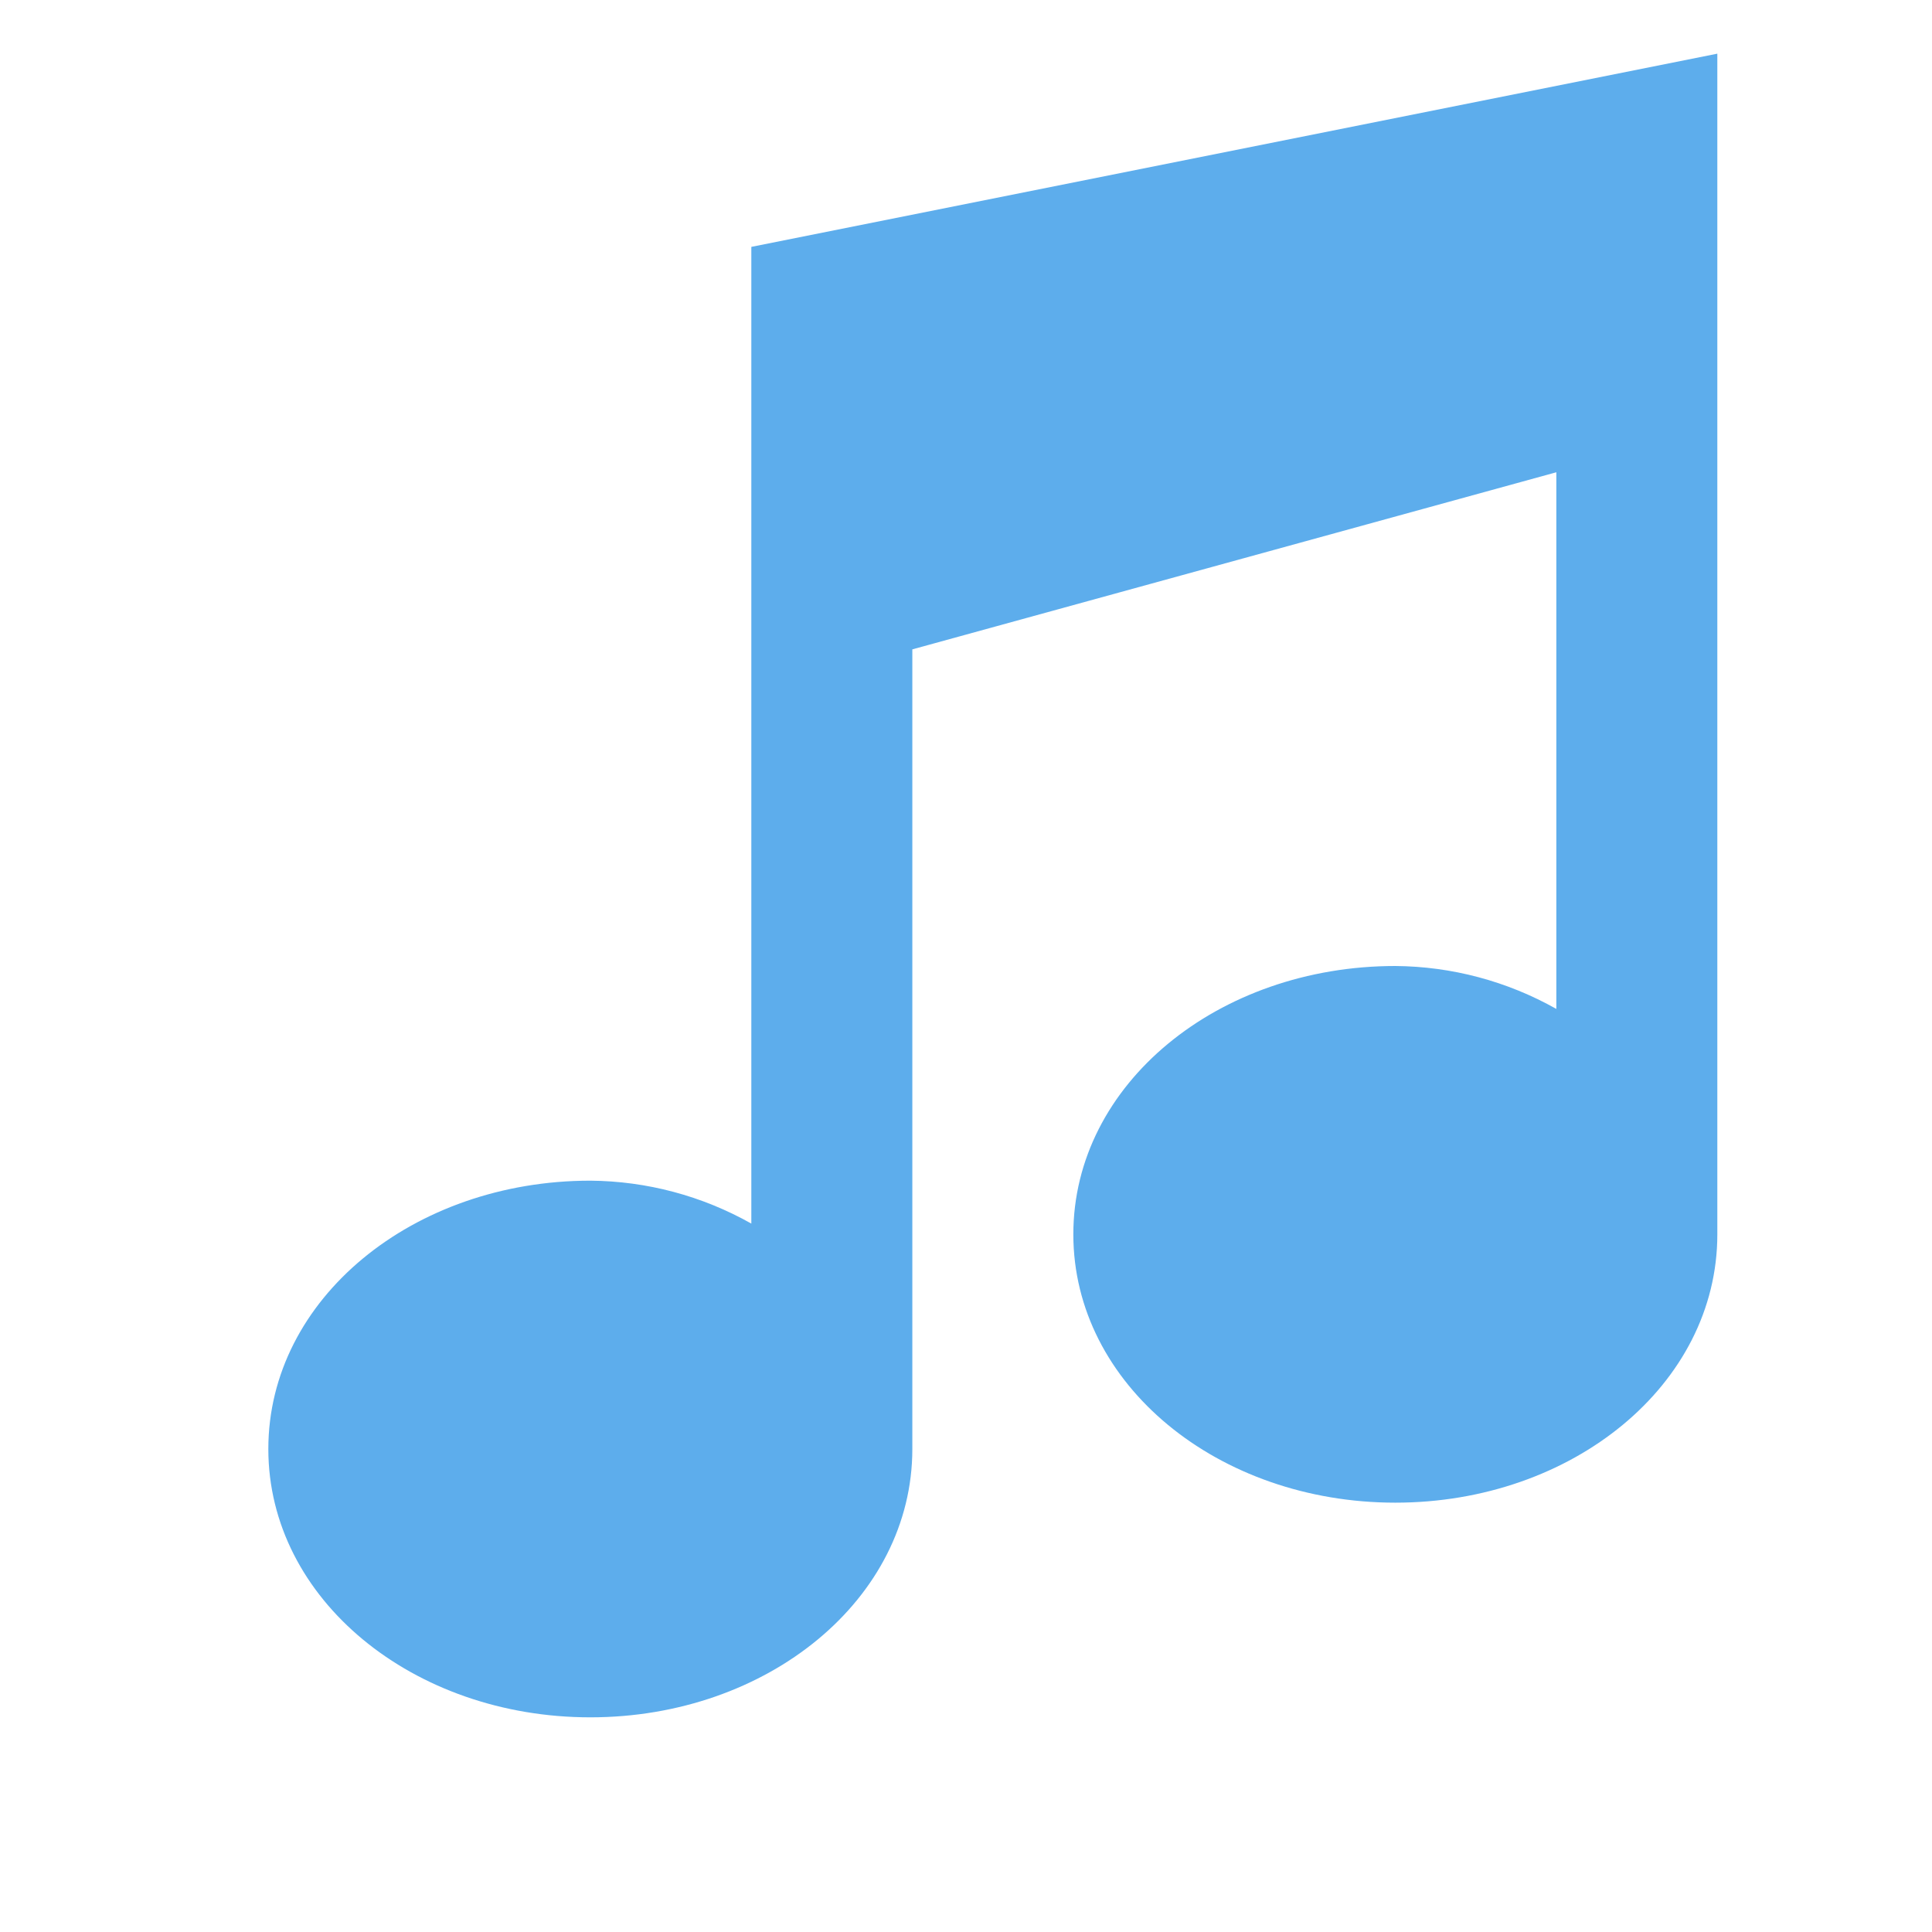
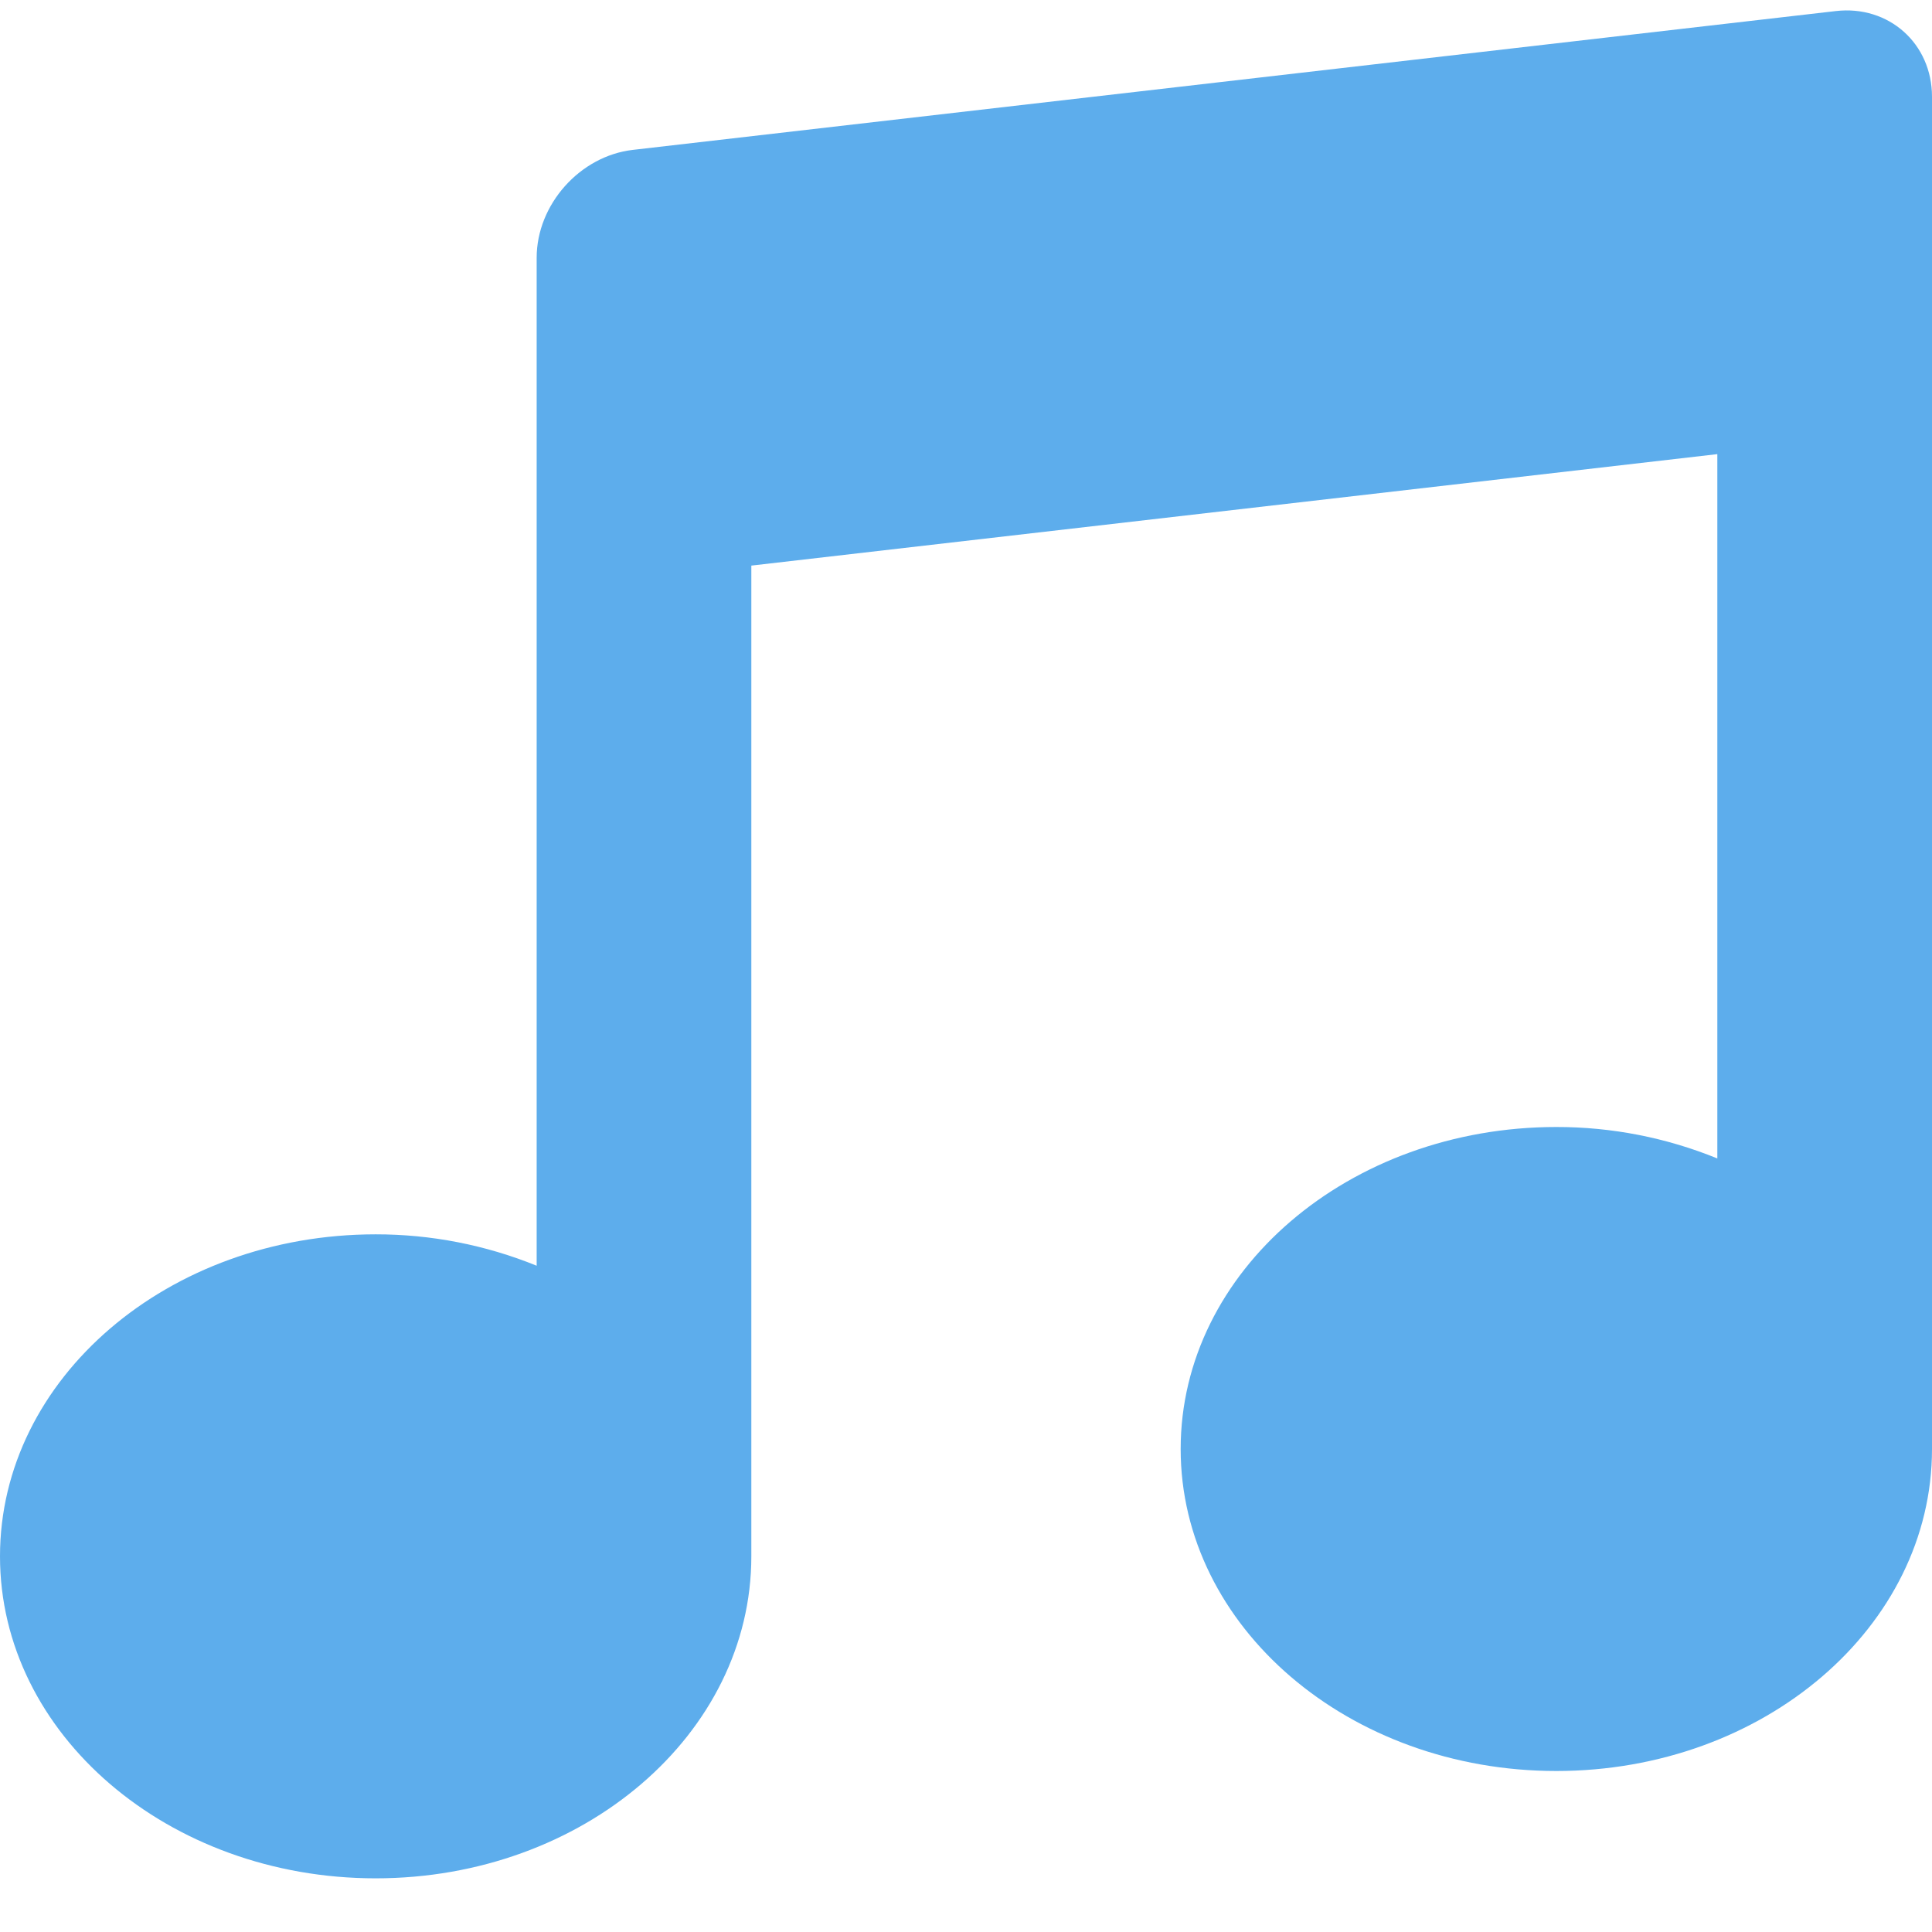
<svg xmlns="http://www.w3.org/2000/svg" viewBox="0 0 36 36">
-   <path fill="#5DADEC" d="M14 4.6v18.2a6.2 6.2 0 0 0-3-.8c-3.3 0-6 2.2-6 5s2.7 5 6 5 6-2.2 6-5V12.1l12-3.3v10a6.2 6.2 0 0 0-3-.8c-3.3 0-6 2.2-6 5s2.7 5 6 5 6-2.2 6-5V1z" />
+   <path fill="#5DADEC" d="M34.209.206 11.791 2.793C10.806 2.907 10 3.811 10 4.803v18.782A7.94 7.94 0 0 0 7 23c-3.865 0-7 2.685-7 6 0 3.314 3.135 6 7 6s7-2.686 7-6V10.539l18-2.077v13.124A7.92 7.92 0 0 0 29 21c-3.865 0-7 2.685-7 6 0 3.314 3.135 6 7 6s7-2.686 7-6V1.803c0-.992-.806-1.71-1.791-1.597z" />
</svg>
